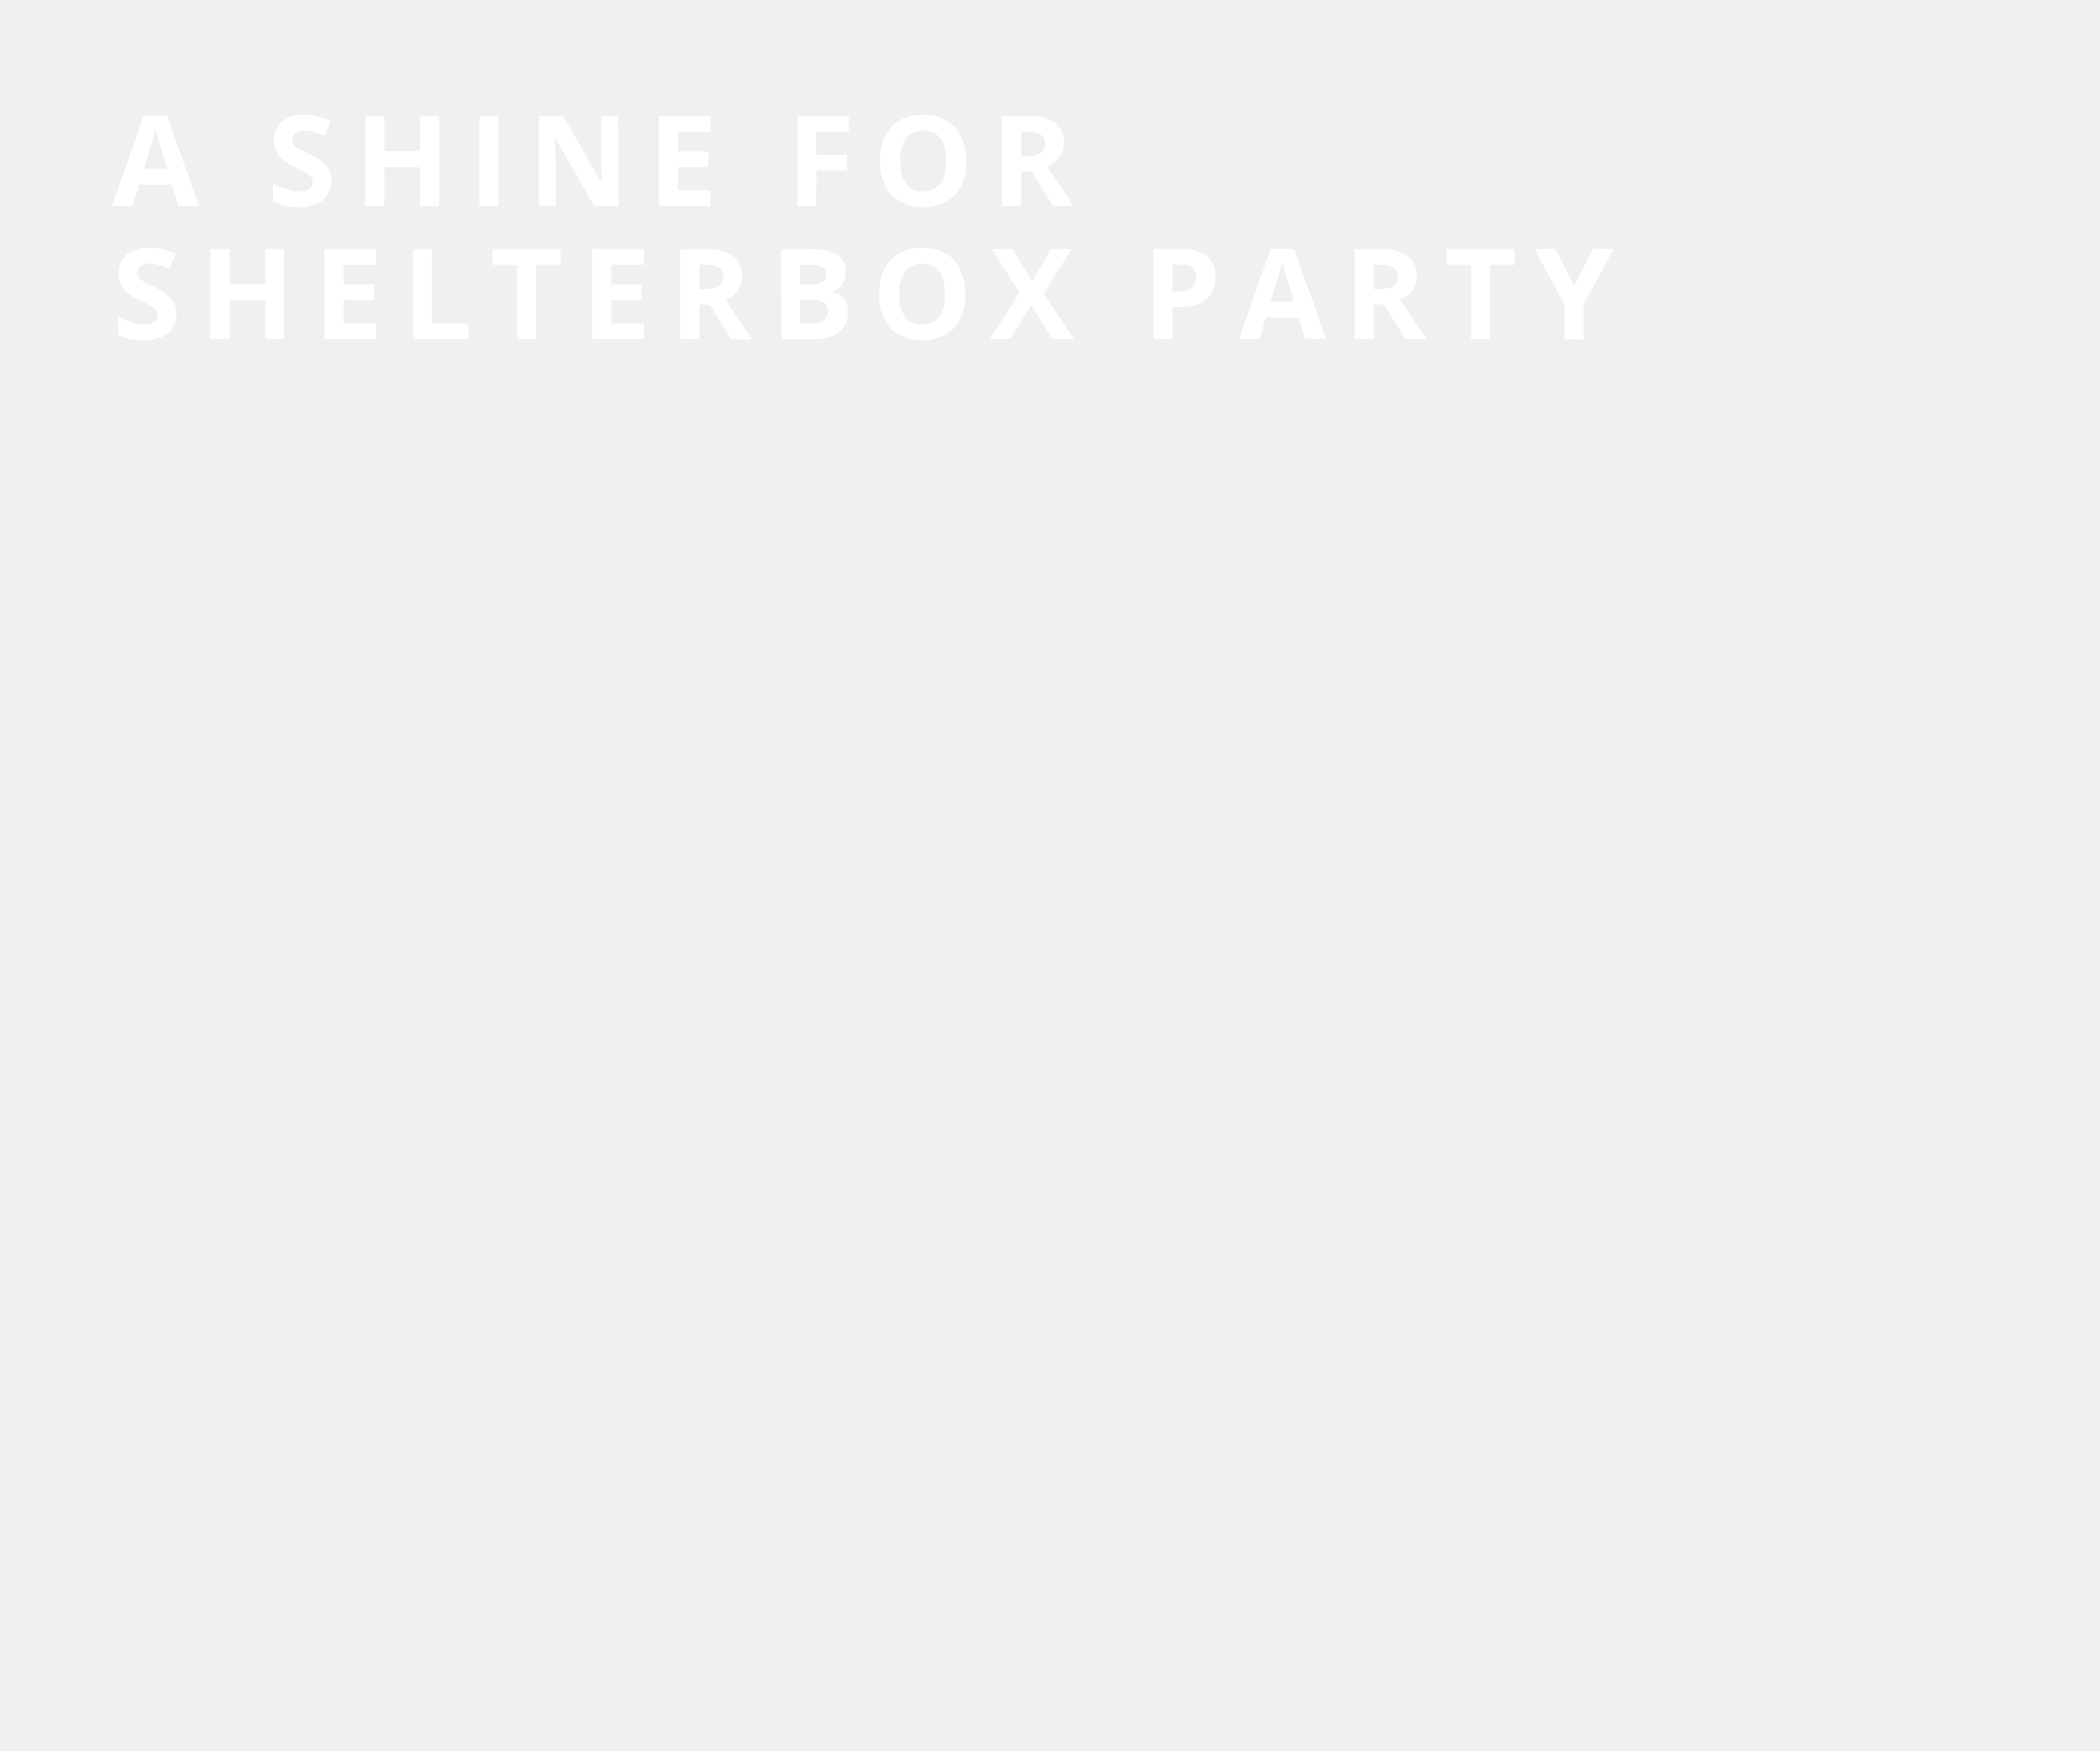
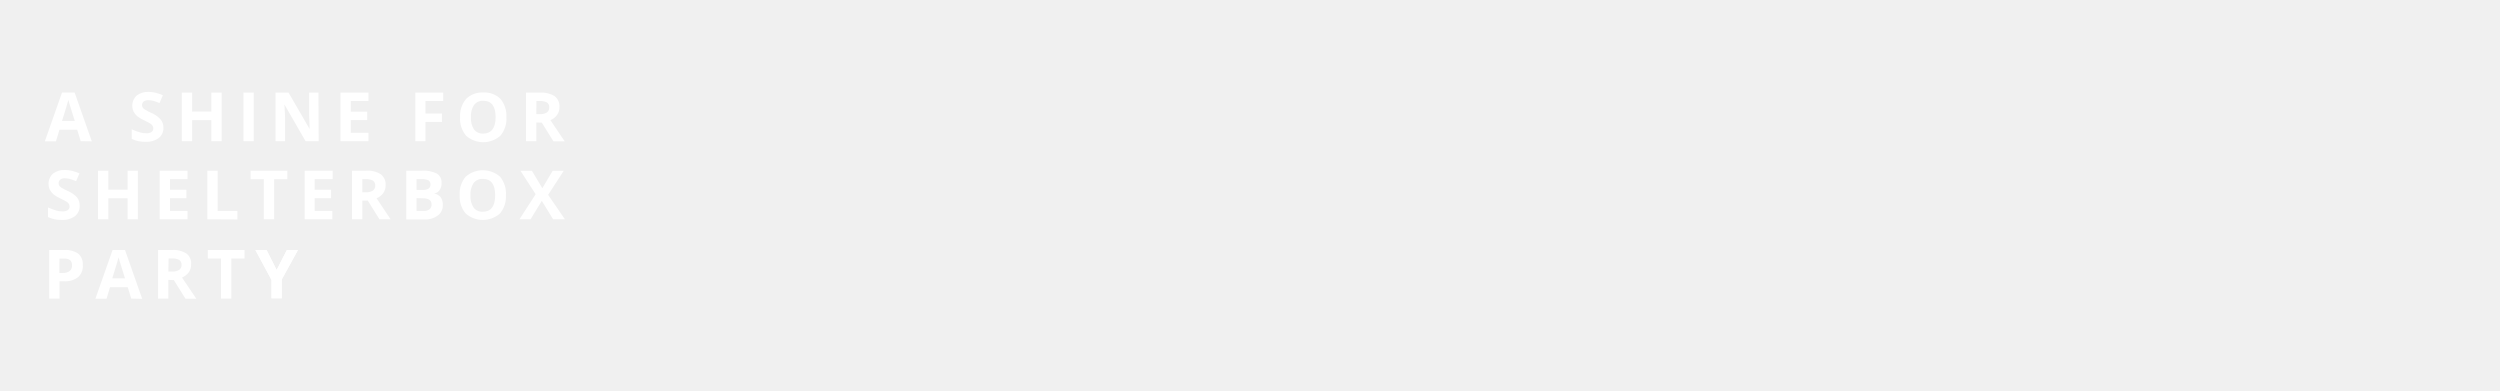
- <svg xmlns="http://www.w3.org/2000/svg" viewBox="0 0 300 250">
+ <svg xmlns="http://www.w3.org/2000/svg" viewBox="0 0 320 50">
  <defs>
    <style>.cls-1,.cls-10,.cls-11,.cls-12,.cls-13,.cls-14,.cls-15,.cls-16,.cls-17,.cls-18,.cls-19,.cls-2,.cls-20,.cls-21,.cls-22,.cls-23,.cls-24,.cls-3,.cls-4,.cls-5,.cls-6,.cls-7,.cls-8,.cls-9{fill:#fff;}.cls-2{clip-path:url(#clip-path);}.cls-3{clip-path:url(#clip-path-2);}.cls-4{clip-path:url(#clip-path-23);}.cls-5{clip-path:url(#clip-path-3);}.cls-6{clip-path:url(#clip-path-4);}.cls-7{clip-path:url(#clip-path-5);}.cls-8{clip-path:url(#clip-path-6);}.cls-9{clip-path:url(#clip-path-7);}.cls-10{clip-path:url(#clip-path-8);}.cls-11{clip-path:url(#clip-path-9);}.cls-12{clip-path:url(#clip-path-10);}.cls-13{clip-path:url(#clip-path-11);}.cls-14{clip-path:url(#clip-path-12);}.cls-15{clip-path:url(#clip-path-13);}.cls-16{clip-path:url(#clip-path-14);}.cls-17{clip-path:url(#clip-path-15);}.cls-18{clip-path:url(#clip-path-16);}.cls-19{clip-path:url(#clip-path-17);}.cls-20{clip-path:url(#clip-path-18);}.cls-21{clip-path:url(#clip-path-19);}.cls-22{clip-path:url(#clip-path-20);}.cls-23{clip-path:url(#clip-path-21);}.cls-24{clip-path:url(#clip-path-22);}.cls-25{clip-path:url(#clip-path-24);}</style>
    <clipPath id="clip-path">
-       <path class="cls-1" d="M25.48,29.42l-.93-3.05H19.87l-.93,3.05H16l4.54-12.9h3.33l4.55,12.9ZM23.9,24.08q-1.29-4.16-1.45-4.7c-.11-.36-.19-.65-.24-.86q-.29,1.13-1.66,5.56Z" />
+       <path class="cls-1" d="M10.33,18.07l-.45-1.46H7.61l-.45,1.48H5.74l2.2-6.25H9.55l2.2,6.25Zm-.76-2.59c-.42-1.34-.66-2.1-.71-2.28s-.09-.31-.11-.41c-.09.36-.36,1.26-.81,2.69Z" />
    </clipPath>
    <clipPath id="clip-path-2">
-       <path class="cls-4" d="M25.2,44.86A3.3,3.3,0,0,1,24,47.6a5.42,5.42,0,0,1-3.48,1,8.23,8.23,0,0,1-3.64-.77V45.3a14.41,14.41,0,0,0,2.2.81,6.45,6.45,0,0,0,1.65.24A2.33,2.33,0,0,0,22.05,46a1.18,1.18,0,0,0,.48-1,1.11,1.11,0,0,0-.21-.67,2.31,2.31,0,0,0-.62-.57A17,17,0,0,0,20,42.88a7.79,7.79,0,0,1-1.77-1.06,4,4,0,0,1-.94-1.19,3.71,3.71,0,0,1,.8-4.26,4.82,4.82,0,0,1,3.2-1,7.46,7.46,0,0,1,1.91.24,12.77,12.77,0,0,1,1.9.67l-.88,2.11a12.27,12.27,0,0,0-1.7-.58,5.09,5.09,0,0,0-1.32-.17,1.76,1.76,0,0,0-1.19.36,1.27,1.27,0,0,0-.24,1.57,1.88,1.88,0,0,0,.53.52,19.24,19.24,0,0,0,1.73.9,7,7,0,0,1,2.47,1.72A3.42,3.42,0,0,1,25.2,44.86Z" />
+       <path class="cls-4" d="M10.2,26.34a1.62,1.62,0,0,1-.61,1.33,2.61,2.61,0,0,1-1.69.48,3.82,3.82,0,0,1-1.76-.37V26.55a6.89,6.89,0,0,0,1.07.4,2.65,2.65,0,0,0,.79.11,1.13,1.13,0,0,0,.67-.16.54.54,0,0,0,.23-.5.55.55,0,0,0-.1-.32,1.15,1.15,0,0,0-.3-.28q-.2-.12-.81-.42a3.69,3.69,0,0,1-.85-.51,2,2,0,0,1-.46-.58,1.79,1.79,0,0,1,.39-2.06,2.32,2.32,0,0,1,1.55-.47,4.15,4.15,0,0,1,.93.11c.31.09.62.2.92.32l-.43,1a8,8,0,0,0-.82-.29,3.4,3.4,0,0,0-.64-.08A.86.86,0,0,0,7.7,23a.61.61,0,0,0-.2.45.65.65,0,0,0,.08.31.88.88,0,0,0,.26.25,6.71,6.71,0,0,0,.84.44,3.2,3.2,0,0,1,1.19.83A1.63,1.63,0,0,1,10.2,26.34Z" />
    </clipPath>
    <clipPath id="clip-path-3">
-       <path class="cls-3" d="M40.58,48.42H37.87V42.88H32.78v5.54H30.05V35.58h2.73v5h5.09v-5h2.71Z" />
+       <path class="cls-3" d="M17.65,28.07H16.33V25.38H13.87v2.69H12.54V21.85h1.33v2.43h2.46V21.85h1.32Z" />
    </clipPath>
    <clipPath id="clip-path-4">
-       <path class="cls-5" d="M53.75,48.42H46.34V35.58h7.41v2.23H49.07v2.82h4.35v2.23H49.07v3.31h4.68Z" />
+       <path class="cls-5" d="M24,28.07H20.44V21.85H24v1.08H21.76v1.36h2.1v1.08h-2.1V27H24Z" />
    </clipPath>
    <clipPath id="clip-path-5">
-       <path class="cls-6" d="M59,48.42V35.58h2.72V46.17h5.21v2.25Z" />
+       <path class="cls-6" d="M26.54,28.07V21.85h1.32V27h2.53v1.09Z" />
    </clipPath>
    <clipPath id="clip-path-6">
-       <path class="cls-7" d="M76.59,48.42H73.87V37.84H70.38V35.58h9.7v2.26H76.59Z" />
+       <path class="cls-7" d="M35.09,28.07H33.77V22.94H32.08V21.85h4.7v1.09H35.09Z" />
    </clipPath>
    <clipPath id="clip-path-7">
-       <path class="cls-8" d="M92,48.42h-7.4V35.58H92v2.23H87.3v2.82h4.35v2.23H87.3v3.31H92Z" />
+       <path class="cls-8" d="M42.54,28.07H39V21.85h3.58v1.08h-2.3v1.36h2.1v1.08h-2.1V27h2.26Z" />
    </clipPath>
    <clipPath id="clip-path-8">
-       <path class="cls-9" d="M99.9,43.49v4.93H97.18V35.58h3.74a6.39,6.39,0,0,1,3.88,1,3.78,3.78,0,0,1,.63,4.91,4.13,4.13,0,0,1-1.76,1.39c1.93,2.88,3.19,4.75,3.78,5.59h-3l-3.07-4.93Zm0-2.21h.88a3.35,3.35,0,0,0,1.91-.43,1.54,1.54,0,0,0,.62-1.35,1.42,1.42,0,0,0-.63-1.31,3.92,3.92,0,0,0-2-.38H99.9Z" />
+       <path class="cls-9" d="M46.38,25.68v2.39H45.06V21.85h1.81a3.11,3.11,0,0,1,1.88.46,1.64,1.64,0,0,1,.61,1.4,1.68,1.68,0,0,1-.3,1,2,2,0,0,1-.86.67L50,28.07H48.57l-1.49-2.39Zm0-1.07h.43a1.57,1.57,0,0,0,.92-.21.74.74,0,0,0,.3-.66.69.69,0,0,0-.31-.63,1.91,1.91,0,0,0-.94-.18h-.4Z" />
    </clipPath>
    <clipPath id="clip-path-9">
-       <path class="cls-10" d="M111.58,35.58h4a7.71,7.71,0,0,1,4,.77,2.73,2.73,0,0,1,1.24,2.48,3.16,3.16,0,0,1-.55,1.89,2.16,2.16,0,0,1-1.43.88v.09a2.82,2.82,0,0,1,1.76,1,3.33,3.33,0,0,1,.54,2,3.27,3.27,0,0,1-1.27,2.74,5.48,5.48,0,0,1-3.45,1h-4.81Zm2.73,5.08h1.58a2.86,2.86,0,0,0,1.6-.34,1.29,1.29,0,0,0,.5-1.13,1.13,1.13,0,0,0-.54-1.06,3.41,3.41,0,0,0-1.71-.32h-1.43Zm0,2.17v3.34h1.77a2.6,2.6,0,0,0,1.66-.43,1.56,1.56,0,0,0,.54-1.31c0-1.07-.76-1.6-2.29-1.6Z" />
+       <path class="cls-10" d="M52,21.85h2a3.79,3.79,0,0,1,1.93.37,1.32,1.32,0,0,1,.59,1.2,1.44,1.44,0,0,1-.26.92,1,1,0,0,1-.69.43h0a1.42,1.42,0,0,1,.85.49,1.69,1.69,0,0,1,.26,1A1.57,1.57,0,0,1,56,27.61a2.58,2.58,0,0,1-1.67.48H52Zm1.32,2.46h.76a1.42,1.42,0,0,0,.78-.17.61.61,0,0,0,.24-.55.58.58,0,0,0-.26-.51,2,2,0,0,0-.83-.15h-.69Zm0,1.05V27h.86a1.21,1.21,0,0,0,.8-.21.77.77,0,0,0,.26-.64c0-.51-.37-.77-1.11-.77Z" />
    </clipPath>
    <clipPath id="clip-path-10">
-       <path class="cls-11" d="M137.86,42a7,7,0,0,1-1.58,4.91,6.87,6.87,0,0,1-9.07,0A7,7,0,0,1,125.62,42a6.91,6.91,0,0,1,1.59-4.9,6,6,0,0,1,4.55-1.69,5.85,5.85,0,0,1,4.53,1.71A7,7,0,0,1,137.86,42Zm-9.38,0a5.35,5.35,0,0,0,.82,3.25,2.87,2.87,0,0,0,2.44,1.09c2.18,0,3.26-1.45,3.26-4.34s-1.08-4.34-3.24-4.34a2.9,2.9,0,0,0-2.45,1.09A5.37,5.37,0,0,0,128.48,42Z" />
+       <path class="cls-11" d="M64.76,25A3.34,3.34,0,0,1,64,27.32a3.32,3.32,0,0,1-4.4,0,3.35,3.35,0,0,1-.76-2.38,3.31,3.31,0,0,1,.77-2.33,3.35,3.35,0,0,1,4.39,0A3.39,3.39,0,0,1,64.76,25Zm-4.54,0a2.54,2.54,0,0,0,.4,1.57,1.38,1.38,0,0,0,1.18.53c1.05,0,1.58-.7,1.58-2.1s-.52-2.1-1.57-2.1a1.4,1.4,0,0,0-1.19.53A2.57,2.57,0,0,0,60.22,25Z" />
    </clipPath>
    <clipPath id="clip-path-11">
-       <path class="cls-12" d="M153.43,48.42h-3.11l-3-4.86-3,4.86h-2.91l4.26-6.62-4-6.22h3l2.77,4.62,2.72-4.62h2.93l-4,6.37Z" />
+       <path class="cls-12" d="M72.31,28.07H70.8l-1.45-2.36-1.44,2.36H66.49l2.07-3.21-1.94-3h1.46l1.34,2.23,1.32-2.23h1.42l-2,3.08Z" />
    </clipPath>
    <clipPath id="clip-path-12">
-       <path class="cls-2" d="M47.34,25.86a3.33,3.33,0,0,1-1.25,2.74,5.45,5.45,0,0,1-3.49,1A8.29,8.29,0,0,1,39,28.83V26.3a14.8,14.8,0,0,0,2.2.81,6.45,6.45,0,0,0,1.65.24A2.34,2.34,0,0,0,44.19,27a1.18,1.18,0,0,0,.48-1,1.11,1.11,0,0,0-.21-.67,2.47,2.47,0,0,0-.62-.57,17.54,17.54,0,0,0-1.67-.87,8,8,0,0,1-1.77-1.06,4.16,4.16,0,0,1-.94-1.19,3.44,3.44,0,0,1-.35-1.58,3.32,3.32,0,0,1,1.16-2.68,4.79,4.79,0,0,1,3.19-1,7.4,7.4,0,0,1,1.91.24,13.28,13.28,0,0,1,1.91.67l-.88,2.11a13.23,13.23,0,0,0-1.7-.58,5.11,5.11,0,0,0-1.33-.17,1.73,1.73,0,0,0-1.18.36,1.17,1.17,0,0,0-.42.94,1.19,1.19,0,0,0,.17.63,1.88,1.88,0,0,0,.53.52c.25.16.82.46,1.73.9a7,7,0,0,1,2.47,1.72A3.37,3.37,0,0,1,47.34,25.86Z" />
+       <path class="cls-2" d="M20.92,16.34a1.59,1.59,0,0,1-.61,1.33,2.61,2.61,0,0,1-1.69.48,3.82,3.82,0,0,1-1.76-.37V16.55a6.89,6.89,0,0,0,1.07.4,2.71,2.71,0,0,0,.8.11,1.1,1.1,0,0,0,.66-.16.54.54,0,0,0,.23-.5.55.55,0,0,0-.1-.32,1.15,1.15,0,0,0-.3-.28c-.13-.08-.4-.22-.8-.42a3.55,3.55,0,0,1-.86-.51,2,2,0,0,1-.46-.58,1.79,1.79,0,0,1,.39-2.06A2.4,2.4,0,0,1,19,11.76a4.15,4.15,0,0,1,.93.11c.31.09.62.2.92.32l-.43,1a8,8,0,0,0-.82-.29,3.4,3.4,0,0,0-.64-.08.93.93,0,0,0-.58.18.61.61,0,0,0-.2.45.65.65,0,0,0,.08.31.88.88,0,0,0,.26.25,6.71,6.71,0,0,0,.84.44,3.2,3.2,0,0,1,1.19.83A1.6,1.6,0,0,1,20.92,16.34Z" />
    </clipPath>
    <clipPath id="clip-path-13">
-       <path class="cls-13" d="M173.64,39.58a3.93,3.93,0,0,1-1.3,3.18,5.54,5.54,0,0,1-3.68,1.09h-1.17v4.57h-2.73V35.58h4.11a5.44,5.44,0,0,1,3.55,1A3.67,3.67,0,0,1,173.64,39.58Zm-6.15,2h.89a3,3,0,0,0,1.89-.49,1.78,1.78,0,0,0,.62-1.45,1.83,1.83,0,0,0-.52-1.42,2.49,2.49,0,0,0-1.64-.45h-1.24Z" />
+       <path class="cls-13" d="M10.6,33.94A1.86,1.86,0,0,1,10,35.47,2.65,2.65,0,0,1,8.18,36H7.62v2.22H6.3V32h2a2.73,2.73,0,0,1,1.73.48A1.78,1.78,0,0,1,10.6,33.94Zm-3,1H8a1.44,1.44,0,0,0,.91-.24.85.85,0,0,0,.31-.7A.87.87,0,0,0,9,33.32a1.13,1.13,0,0,0-.79-.22h-.6Z" />
    </clipPath>
    <clipPath id="clip-path-14">
-       <path class="cls-15" d="M186.45,48.42l-.93-3.05h-4.68l-.93,3.05H177l4.53-12.9h3.34l4.55,12.9Zm-1.58-5.34c-.86-2.77-1.35-4.34-1.45-4.7s-.19-.65-.24-.86q-.28,1.13-1.66,5.56Z" />
+       <path class="cls-15" d="M16.8,38.22l-.45-1.46H14.08l-.44,1.48H12.21L14.41,32H16l2.2,6.25ZM16,35.63c-.42-1.34-.66-2.1-.71-2.28s-.08-.31-.11-.41c-.1.36-.36,1.26-.81,2.69Z" />
    </clipPath>
    <clipPath id="clip-path-15">
-       <path class="cls-16" d="M196.25,43.49v4.93h-2.72V35.58h3.74a6.39,6.39,0,0,1,3.88,1,3.41,3.41,0,0,1,1.25,2.89,3.45,3.45,0,0,1-.62,2A4.22,4.22,0,0,1,200,42.83c1.94,2.88,3.2,4.75,3.78,5.59h-3l-3.07-4.93Zm0-2.21h.88a3.35,3.35,0,0,0,1.91-.43,1.54,1.54,0,0,0,.61-1.35,1.42,1.42,0,0,0-.63-1.31,3.88,3.88,0,0,0-1.94-.38h-.83Z" />
+       <path class="cls-16" d="M21.55,35.83v2.39H20.23V32H22a3.11,3.11,0,0,1,1.88.46,1.57,1.57,0,0,1,.58,1.4,1.62,1.62,0,0,1-.3,1,2.19,2.19,0,0,1-.86.67l1.83,2.71H23.74l-1.49-2.39Zm0-1.07H22a1.66,1.66,0,0,0,.93-.21.75.75,0,0,0,.31-.66.74.74,0,0,0-.31-.63,1.93,1.93,0,0,0-.94-.18h-.41Z" />
    </clipPath>
    <clipPath id="clip-path-16">
-       <path class="cls-17" d="M212.89,48.42h-2.73V37.84h-3.49V35.58h9.71v2.26h-3.49Z" />
+       <path class="cls-17" d="M29.61,38.22H28.29V33.09H26.6V32h4.7v1.09H29.61Z" />
    </clipPath>
    <clipPath id="clip-path-17">
-       <path class="cls-14" d="M62.72,29.42H60V23.88H54.91v5.54H52.19V16.58h2.72v5H60v-5h2.72Z" />
+       <path class="cls-14" d="M28.37,18.07H27.05V15.38H24.59v2.69H23.27V11.85h1.32v2.43h2.46V11.85h1.32Z" />
    </clipPath>
    <clipPath id="clip-path-18">
-       <path class="cls-19" d="M68.48,29.42V16.58H71.2V29.42Z" />
+       <path class="cls-19" d="M31.16,18.07V11.85h1.32v6.22Z" />
    </clipPath>
    <clipPath id="clip-path-19">
-       <path class="cls-20" d="M88.36,29.42H84.89L79.3,19.7h-.07c.11,1.72.16,2.95.16,3.68v6H77V16.58h3.43L86,26.2H86c-.09-1.67-.13-2.85-.13-3.54V16.58h2.45Z" />
+       <path class="cls-20" d="M40.79,18.07H39.11L36.4,13.36h0c.06.83.09,1.42.09,1.78v2.93H35.27V11.85h1.66l2.7,4.66h0c0-.81-.06-1.38-.06-1.72V11.85h1.19Z" />
    </clipPath>
    <clipPath id="clip-path-20">
-       <path class="cls-21" d="M101.51,29.42h-7.4V16.58h7.4v2.23H96.84v2.82h4.35v2.23H96.84v3.31h4.67Z" />
+       <path class="cls-21" d="M47.16,18.07H43.58V11.85h3.58v1.08H44.9v1.36H47v1.08H44.9V17h2.26Z" />
    </clipPath>
    <clipPath id="clip-path-21">
-       <path class="cls-22" d="M116.59,29.42h-2.68V16.58h7.36v2.23h-4.68v3.31H121v2.22h-4.36Z" />
+       <path class="cls-22" d="M54.46,18.07h-1.3V11.85h3.57v1.08H54.46v1.6h2.11v1.08H54.46Z" />
    </clipPath>
    <clipPath id="clip-path-22">
-       <path class="cls-23" d="M138,23a7,7,0,0,1-1.58,4.91,6.87,6.87,0,0,1-9.07,0A7,7,0,0,1,125.74,23a7,7,0,0,1,1.58-4.9,6,6,0,0,1,4.55-1.69,5.82,5.82,0,0,1,4.53,1.71A7,7,0,0,1,138,23Zm-9.38,0a5.42,5.42,0,0,0,.82,3.25,2.88,2.88,0,0,0,2.44,1.09q3.27,0,3.27-4.34c0-2.89-1.09-4.34-3.25-4.34a2.9,2.9,0,0,0-2.45,1.09A5.37,5.37,0,0,0,128.59,23Z" />
+       <path class="cls-23" d="M64.82,15a3.34,3.34,0,0,1-.77,2.37,3.31,3.31,0,0,1-4.39,0,3.35,3.35,0,0,1-.77-2.38,3.35,3.35,0,0,1,.77-2.33,2.92,2.92,0,0,1,2.21-.82,2.88,2.88,0,0,1,2.19.82A3.39,3.39,0,0,1,64.82,15Zm-4.54,0a2.62,2.62,0,0,0,.39,1.57,1.41,1.41,0,0,0,1.19.53c1,0,1.58-.7,1.58-2.1s-.53-2.1-1.57-2.1a1.4,1.4,0,0,0-1.19.53A2.57,2.57,0,0,0,60.28,15Z" />
    </clipPath>
    <clipPath id="clip-path-23">
-       <path class="cls-24" d="M145.88,24.49v4.93h-2.73V16.58h3.75a6.36,6.36,0,0,1,3.87,1A3.39,3.39,0,0,1,152,20.42a3.45,3.45,0,0,1-.62,2,4.22,4.22,0,0,1-1.77,1.39c1.93,2.88,3.19,4.75,3.78,5.59h-3l-3.07-4.93Zm0-2.21h.88a3.37,3.37,0,0,0,1.91-.43,1.54,1.54,0,0,0,.61-1.35,1.42,1.42,0,0,0-.63-1.31,3.9,3.9,0,0,0-1.94-.38h-.83Z" />
+       <path class="cls-24" d="M68.65,15.68v2.39H67.33V11.85h1.81a3.21,3.21,0,0,1,1.86.46,1.64,1.64,0,0,1,.61,1.4,1.68,1.68,0,0,1-.3,1,2,2,0,0,1-.86.67l1.83,2.71H70.84L69.35,15.7Zm0-1.07h.43A1.57,1.57,0,0,0,70,14.4a.74.74,0,0,0,.3-.66.68.68,0,0,0-.3-.63,1.91,1.91,0,0,0-.94-.18h-.4Z" />
    </clipPath>
    <clipPath id="clip-path-24">
-       <path class="cls-18" d="M224.87,40.87l2.68-5.29h2.94l-4.27,7.84v5h-2.7V43.51l-4.27-7.93h3Z" />
+       <path class="cls-18" d="M35.41,34.56,36.72,32h1.42l-2.07,3.76v2.42H34.76V35.84L32.69,32h1.43Z" />
    </clipPath>
  </defs>
  <g id="Layer_2" data-name="Layer 2">
    <g id="Layer_1-2" data-name="Layer 1">
-       <path class="cls-1" d="M25.48,29.42l-.93-3.05H19.87l-.93,3.05H16l4.54-12.9h3.33l4.55,12.9ZM23.9,24.08q-1.29-4.16-1.45-4.7c-.11-.36-.19-.65-.24-.86q-.29,1.13-1.66,5.56Z" />
-       <path class="cls-1" d="M47.34,25.86a3.33,3.33,0,0,1-1.25,2.74,5.45,5.45,0,0,1-3.49,1A8.29,8.29,0,0,1,39,28.83V26.3a14.8,14.8,0,0,0,2.2.81,6.45,6.45,0,0,0,1.65.24A2.34,2.34,0,0,0,44.19,27a1.18,1.18,0,0,0,.48-1,1.11,1.11,0,0,0-.21-.67,2.47,2.47,0,0,0-.62-.57,17.54,17.54,0,0,0-1.67-.87,8,8,0,0,1-1.77-1.06,4.16,4.16,0,0,1-.94-1.19,3.44,3.44,0,0,1-.35-1.58,3.32,3.32,0,0,1,1.16-2.68,4.79,4.79,0,0,1,3.19-1,7.4,7.4,0,0,1,1.91.24,13.28,13.28,0,0,1,1.91.67l-.88,2.11a13.23,13.23,0,0,0-1.7-.58,5.11,5.11,0,0,0-1.33-.17,1.73,1.73,0,0,0-1.18.36,1.17,1.17,0,0,0-.42.94,1.19,1.19,0,0,0,.17.63,1.88,1.88,0,0,0,.53.52c.25.16.82.46,1.73.9a7,7,0,0,1,2.47,1.72A3.37,3.37,0,0,1,47.34,25.86Z" />
-       <path class="cls-1" d="M62.72,29.42H60V23.88H54.91v5.54H52.19V16.58h2.72v5H60v-5h2.72Z" />
-       <path class="cls-1" d="M68.48,29.42V16.58H71.2V29.42Z" />
-       <path class="cls-1" d="M88.36,29.42H84.89L79.3,19.7h-.07c.11,1.72.16,2.95.16,3.68v6H77V16.58h3.43L86,26.2H86c-.09-1.67-.13-2.85-.13-3.54V16.58h2.45Z" />
-       <path class="cls-1" d="M101.51,29.42h-7.4V16.58h7.4v2.23H96.84v2.82h4.35v2.23H96.84v3.31h4.67Z" />
-       <path class="cls-1" d="M116.59,29.42h-2.68V16.58h7.36v2.23h-4.68v3.31H121v2.22h-4.36Z" />
-       <path class="cls-1" d="M138,23a7,7,0,0,1-1.58,4.91,6.87,6.87,0,0,1-9.07,0A7,7,0,0,1,125.74,23a7,7,0,0,1,1.58-4.9,6,6,0,0,1,4.55-1.69,5.82,5.82,0,0,1,4.53,1.71A7,7,0,0,1,138,23Zm-9.38,0a5.42,5.42,0,0,0,.82,3.25,2.88,2.88,0,0,0,2.44,1.09q3.27,0,3.27-4.34c0-2.89-1.09-4.34-3.25-4.34a2.9,2.9,0,0,0-2.45,1.09A5.37,5.37,0,0,0,128.59,23Z" />
-       <path class="cls-1" d="M145.88,24.49v4.93h-2.73V16.58h3.75a6.36,6.36,0,0,1,3.87,1A3.39,3.39,0,0,1,152,20.42a3.45,3.45,0,0,1-.62,2,4.22,4.22,0,0,1-1.77,1.39c1.93,2.88,3.19,4.75,3.78,5.59h-3l-3.07-4.93Zm0-2.21h.88a3.37,3.37,0,0,0,1.91-.43,1.54,1.54,0,0,0,.61-1.35,1.42,1.42,0,0,0-.63-1.31,3.9,3.9,0,0,0-1.94-.38h-.83Z" />
-       <path class="cls-1" d="M25.2,44.86A3.3,3.3,0,0,1,24,47.6a5.42,5.42,0,0,1-3.48,1,8.23,8.23,0,0,1-3.64-.77V45.3a14.41,14.41,0,0,0,2.2.81,6.45,6.45,0,0,0,1.65.24A2.33,2.33,0,0,0,22.05,46a1.18,1.18,0,0,0,.48-1,1.11,1.11,0,0,0-.21-.67,2.31,2.31,0,0,0-.62-.57A17,17,0,0,0,20,42.88a7.79,7.79,0,0,1-1.77-1.06,4,4,0,0,1-.94-1.19,3.71,3.71,0,0,1,.8-4.26,4.82,4.82,0,0,1,3.2-1,7.46,7.46,0,0,1,1.91.24,12.77,12.77,0,0,1,1.9.67l-.88,2.11a12.27,12.27,0,0,0-1.7-.58,5.09,5.09,0,0,0-1.32-.17,1.76,1.76,0,0,0-1.19.36,1.27,1.27,0,0,0-.24,1.57,1.88,1.88,0,0,0,.53.52,19.24,19.24,0,0,0,1.73.9,7,7,0,0,1,2.47,1.72A3.42,3.42,0,0,1,25.2,44.86Z" />
-       <path class="cls-1" d="M40.58,48.42H37.87V42.88H32.78v5.54H30.05V35.58h2.73v5h5.09v-5h2.71Z" />
-       <path class="cls-1" d="M53.75,48.42H46.34V35.58h7.41v2.23H49.07v2.82h4.35v2.23H49.07v3.31h4.68Z" />
-       <path class="cls-1" d="M59,48.42V35.58h2.72V46.17h5.21v2.25Z" />
-       <path class="cls-1" d="M76.59,48.42H73.87V37.84H70.38V35.58h9.7v2.26H76.59Z" />
-       <path class="cls-1" d="M92,48.42h-7.4V35.58H92v2.23H87.3v2.82h4.35v2.23H87.3v3.31H92Z" />
-       <path class="cls-1" d="M99.9,43.49v4.93H97.18V35.58h3.74a6.39,6.39,0,0,1,3.88,1,3.78,3.78,0,0,1,.63,4.91,4.13,4.13,0,0,1-1.76,1.39c1.93,2.88,3.19,4.75,3.78,5.59h-3l-3.07-4.93Zm0-2.21h.88a3.35,3.35,0,0,0,1.91-.43,1.54,1.54,0,0,0,.62-1.35,1.42,1.42,0,0,0-.63-1.31,3.92,3.92,0,0,0-2-.38H99.9Z" />
-       <path class="cls-1" d="M111.58,35.58h4a7.71,7.71,0,0,1,4,.77,2.73,2.73,0,0,1,1.24,2.48,3.16,3.16,0,0,1-.55,1.89,2.16,2.16,0,0,1-1.43.88v.09a2.82,2.82,0,0,1,1.76,1,3.33,3.33,0,0,1,.54,2,3.27,3.27,0,0,1-1.27,2.74,5.48,5.48,0,0,1-3.45,1h-4.81Zm2.73,5.08h1.58a2.86,2.86,0,0,0,1.6-.34,1.29,1.29,0,0,0,.5-1.13,1.13,1.13,0,0,0-.54-1.06,3.41,3.41,0,0,0-1.71-.32h-1.43Zm0,2.17v3.34h1.77a2.6,2.6,0,0,0,1.66-.43,1.56,1.56,0,0,0,.54-1.31c0-1.07-.76-1.6-2.29-1.6Z" />
-       <path class="cls-1" d="M137.86,42a7,7,0,0,1-1.58,4.91,6.87,6.87,0,0,1-9.07,0A7,7,0,0,1,125.62,42a6.91,6.91,0,0,1,1.59-4.9,6,6,0,0,1,4.55-1.69,5.85,5.85,0,0,1,4.53,1.71A7,7,0,0,1,137.86,42Zm-9.38,0a5.35,5.35,0,0,0,.82,3.25,2.87,2.87,0,0,0,2.44,1.09c2.18,0,3.26-1.45,3.26-4.34s-1.08-4.34-3.24-4.34a2.9,2.9,0,0,0-2.45,1.09A5.37,5.37,0,0,0,128.48,42Z" />
-       <path class="cls-1" d="M153.43,48.42h-3.11l-3-4.86-3,4.86h-2.91l4.26-6.62-4-6.22h3l2.77,4.62,2.72-4.62h2.93l-4,6.37Z" />
-       <path class="cls-1" d="M173.64,39.58a3.93,3.93,0,0,1-1.3,3.18,5.54,5.54,0,0,1-3.68,1.09h-1.17v4.57h-2.73V35.58h4.11a5.44,5.44,0,0,1,3.55,1A3.67,3.67,0,0,1,173.64,39.58Zm-6.15,2h.89a3,3,0,0,0,1.89-.49,1.78,1.78,0,0,0,.62-1.45,1.83,1.83,0,0,0-.52-1.42,2.49,2.49,0,0,0-1.64-.45h-1.24Z" />
-       <path class="cls-1" d="M186.45,48.42l-.93-3.05h-4.68l-.93,3.05H177l4.53-12.9h3.34l4.55,12.9Zm-1.58-5.34c-.86-2.77-1.35-4.34-1.45-4.7s-.19-.65-.24-.86q-.28,1.13-1.66,5.56Z" />
-       <path class="cls-1" d="M196.25,43.49v4.93h-2.72V35.58h3.74a6.39,6.39,0,0,1,3.88,1,3.41,3.41,0,0,1,1.25,2.89,3.45,3.45,0,0,1-.62,2A4.22,4.22,0,0,1,200,42.83c1.94,2.88,3.2,4.75,3.78,5.59h-3l-3.07-4.93Zm0-2.21h.88a3.35,3.35,0,0,0,1.91-.43,1.54,1.54,0,0,0,.61-1.35,1.42,1.42,0,0,0-.63-1.31,3.88,3.88,0,0,0-1.94-.38h-.83Z" />
-       <path class="cls-1" d="M212.89,48.42h-2.73V37.84h-3.49V35.58h9.71v2.26h-3.49Z" />
-       <path class="cls-1" d="M224.87,40.87l2.68-5.29h2.94l-4.27,7.84v5h-2.7V43.51l-4.27-7.93h3Z" />
+       <path class="cls-1" d="M10.33,18.07l-.45-1.46H7.61l-.45,1.48H5.74l2.2-6.25H9.55l2.2,6.25Zm-.76-2.59c-.42-1.34-.66-2.1-.71-2.28s-.09-.31-.11-.41c-.09.36-.36,1.26-.81,2.69Z" />
+       <path class="cls-1" d="M20.92,16.34a1.59,1.59,0,0,1-.61,1.33,2.61,2.61,0,0,1-1.69.48,3.82,3.82,0,0,1-1.76-.37V16.55a6.89,6.89,0,0,0,1.07.4,2.71,2.71,0,0,0,.8.11,1.1,1.1,0,0,0,.66-.16.54.54,0,0,0,.23-.5.55.55,0,0,0-.1-.32,1.15,1.15,0,0,0-.3-.28c-.13-.08-.4-.22-.8-.42a3.55,3.55,0,0,1-.86-.51,2,2,0,0,1-.46-.58,1.79,1.79,0,0,1,.39-2.06A2.4,2.4,0,0,1,19,11.76a4.15,4.15,0,0,1,.93.11c.31.09.62.2.92.32l-.43,1a8,8,0,0,0-.82-.29,3.4,3.4,0,0,0-.64-.08.93.93,0,0,0-.58.18.61.61,0,0,0-.2.45.65.65,0,0,0,.08.31.88.88,0,0,0,.26.25,6.71,6.71,0,0,0,.84.44,3.2,3.2,0,0,1,1.19.83A1.6,1.6,0,0,1,20.92,16.34Z" />
+       <path class="cls-1" d="M28.37,18.07H27.05V15.38H24.59v2.69H23.27V11.85h1.32v2.43h2.46V11.85h1.32Z" />
+       <path class="cls-1" d="M31.16,18.07V11.85h1.32v6.22Z" />
+       <path class="cls-1" d="M40.79,18.07H39.11L36.4,13.36h0c.06.83.09,1.42.09,1.78v2.93H35.27V11.85h1.66l2.7,4.66h0c0-.81-.06-1.38-.06-1.72V11.85h1.19Z" />
+       <path class="cls-1" d="M47.16,18.07H43.58V11.85h3.58v1.08H44.9v1.36H47v1.08H44.9V17h2.26Z" />
+       <path class="cls-1" d="M54.46,18.07h-1.3V11.85h3.57v1.08H54.46v1.6h2.11v1.08H54.46Z" />
+       <path class="cls-1" d="M64.82,15a3.34,3.34,0,0,1-.77,2.37,3.31,3.31,0,0,1-4.39,0,3.35,3.35,0,0,1-.77-2.38,3.35,3.35,0,0,1,.77-2.33,2.92,2.92,0,0,1,2.21-.82,2.88,2.88,0,0,1,2.19.82A3.39,3.39,0,0,1,64.82,15Zm-4.54,0a2.62,2.62,0,0,0,.39,1.57,1.41,1.41,0,0,0,1.19.53c1,0,1.58-.7,1.58-2.1s-.53-2.1-1.57-2.1a1.4,1.4,0,0,0-1.19.53A2.57,2.57,0,0,0,60.28,15Z" />
+       <path class="cls-1" d="M68.65,15.68v2.39H67.33V11.85h1.81a3.21,3.21,0,0,1,1.86.46,1.64,1.64,0,0,1,.61,1.4,1.68,1.68,0,0,1-.3,1,2,2,0,0,1-.86.67l1.83,2.71H70.84L69.35,15.7Zm0-1.07h.43A1.57,1.57,0,0,0,70,14.4a.74.74,0,0,0,.3-.66.68.68,0,0,0-.3-.63,1.91,1.91,0,0,0-.94-.18h-.4Z" />
+       <path class="cls-1" d="M10.2,26.34a1.62,1.62,0,0,1-.61,1.33,2.61,2.61,0,0,1-1.69.48,3.82,3.82,0,0,1-1.76-.37V26.55a6.89,6.89,0,0,0,1.07.4,2.65,2.65,0,0,0,.79.11,1.13,1.13,0,0,0,.67-.16.54.54,0,0,0,.23-.5.55.55,0,0,0-.1-.32,1.15,1.15,0,0,0-.3-.28q-.2-.12-.81-.42a3.69,3.69,0,0,1-.85-.51,2,2,0,0,1-.46-.58,1.79,1.79,0,0,1,.39-2.06,2.32,2.32,0,0,1,1.55-.47,4.15,4.15,0,0,1,.93.11c.31.09.62.2.92.32l-.43,1a8,8,0,0,0-.82-.29,3.4,3.4,0,0,0-.64-.08A.86.86,0,0,0,7.7,23a.61.61,0,0,0-.2.45.65.65,0,0,0,.08.31.88.88,0,0,0,.26.25,6.71,6.71,0,0,0,.84.44,3.2,3.2,0,0,1,1.19.83A1.63,1.63,0,0,1,10.2,26.34Z" />
+       <path class="cls-1" d="M17.65,28.07H16.33V25.38H13.87v2.69H12.54V21.85h1.33v2.43h2.46V21.85h1.32Z" />
+       <path class="cls-1" d="M24,28.07H20.44V21.85H24v1.08H21.76v1.36h2.1v1.08h-2.1V27H24Z" />
+       <path class="cls-1" d="M26.54,28.07V21.85h1.32V27h2.53v1.09Z" />
+       <path class="cls-1" d="M35.09,28.07H33.77V22.94H32.08V21.85h4.7v1.09H35.09Z" />
+       <path class="cls-1" d="M42.54,28.07H39V21.85h3.58v1.08h-2.3v1.36h2.1v1.08h-2.1V27h2.26Z" />
+       <path class="cls-1" d="M46.38,25.68v2.39H45.06V21.85h1.81a3.11,3.11,0,0,1,1.88.46,1.64,1.64,0,0,1,.61,1.4,1.68,1.68,0,0,1-.3,1,2,2,0,0,1-.86.67L50,28.07H48.57l-1.49-2.39Zm0-1.07h.43a1.57,1.57,0,0,0,.92-.21.74.74,0,0,0,.3-.66.69.69,0,0,0-.31-.63,1.91,1.91,0,0,0-.94-.18h-.4Z" />
+       <path class="cls-1" d="M52,21.85h2a3.79,3.79,0,0,1,1.93.37,1.32,1.32,0,0,1,.59,1.2,1.44,1.44,0,0,1-.26.92,1,1,0,0,1-.69.43h0a1.42,1.42,0,0,1,.85.49,1.69,1.69,0,0,1,.26,1A1.57,1.57,0,0,1,56,27.61a2.58,2.58,0,0,1-1.67.48H52Zm1.32,2.46h.76a1.42,1.42,0,0,0,.78-.17.61.61,0,0,0,.24-.55.58.58,0,0,0-.26-.51,2,2,0,0,0-.83-.15h-.69Zm0,1.05V27h.86a1.21,1.21,0,0,0,.8-.21.77.77,0,0,0,.26-.64c0-.51-.37-.77-1.11-.77Z" />
+       <path class="cls-1" d="M64.76,25A3.34,3.34,0,0,1,64,27.32a3.32,3.32,0,0,1-4.4,0,3.35,3.35,0,0,1-.76-2.38,3.31,3.31,0,0,1,.77-2.33,3.35,3.35,0,0,1,4.39,0A3.39,3.39,0,0,1,64.76,25Zm-4.54,0a2.54,2.54,0,0,0,.4,1.57,1.38,1.38,0,0,0,1.18.53c1.05,0,1.58-.7,1.58-2.1s-.52-2.1-1.57-2.1a1.4,1.4,0,0,0-1.19.53A2.57,2.57,0,0,0,60.22,25Z" />
+       <path class="cls-1" d="M72.31,28.07H70.8l-1.45-2.36-1.44,2.36H66.49l2.07-3.21-1.94-3h1.46l1.34,2.23,1.32-2.23h1.42l-2,3.08Z" />
+       <path class="cls-1" d="M10.6,33.94A1.86,1.86,0,0,1,10,35.47,2.65,2.65,0,0,1,8.18,36H7.62v2.22H6.3V32h2a2.73,2.73,0,0,1,1.73.48A1.78,1.78,0,0,1,10.6,33.94Zm-3,1H8a1.44,1.44,0,0,0,.91-.24.85.85,0,0,0,.31-.7A.87.87,0,0,0,9,33.32a1.13,1.13,0,0,0-.79-.22h-.6Z" />
+       <path class="cls-1" d="M16.8,38.22l-.45-1.46H14.08l-.44,1.48H12.21L14.41,32H16l2.2,6.25ZM16,35.63c-.42-1.34-.66-2.1-.71-2.28s-.08-.31-.11-.41c-.1.36-.36,1.26-.81,2.69Z" />
+       <path class="cls-1" d="M21.55,35.83v2.39H20.23V32H22a3.11,3.11,0,0,1,1.88.46,1.57,1.57,0,0,1,.58,1.4,1.62,1.62,0,0,1-.3,1,2.19,2.19,0,0,1-.86.67l1.83,2.71H23.74l-1.49-2.39Zm0-1.07H22a1.66,1.66,0,0,0,.93-.21.75.75,0,0,0,.31-.66.74.74,0,0,0-.31-.63,1.93,1.93,0,0,0-.94-.18h-.41Z" />
+       <path class="cls-1" d="M29.61,38.22H28.29V33.09H26.6V32h4.7v1.09H29.61Z" />
+       <path class="cls-1" d="M35.41,34.56,36.72,32h1.42l-2.07,3.76v2.42H34.76V35.84L32.69,32h1.43Z" />
      <g class="cls-25">
-         <rect class="cls-1" width="300" height="250" />
+         <rect class="cls-1" width="320" height="50" />
      </g>
    </g>
  </g>
</svg>
